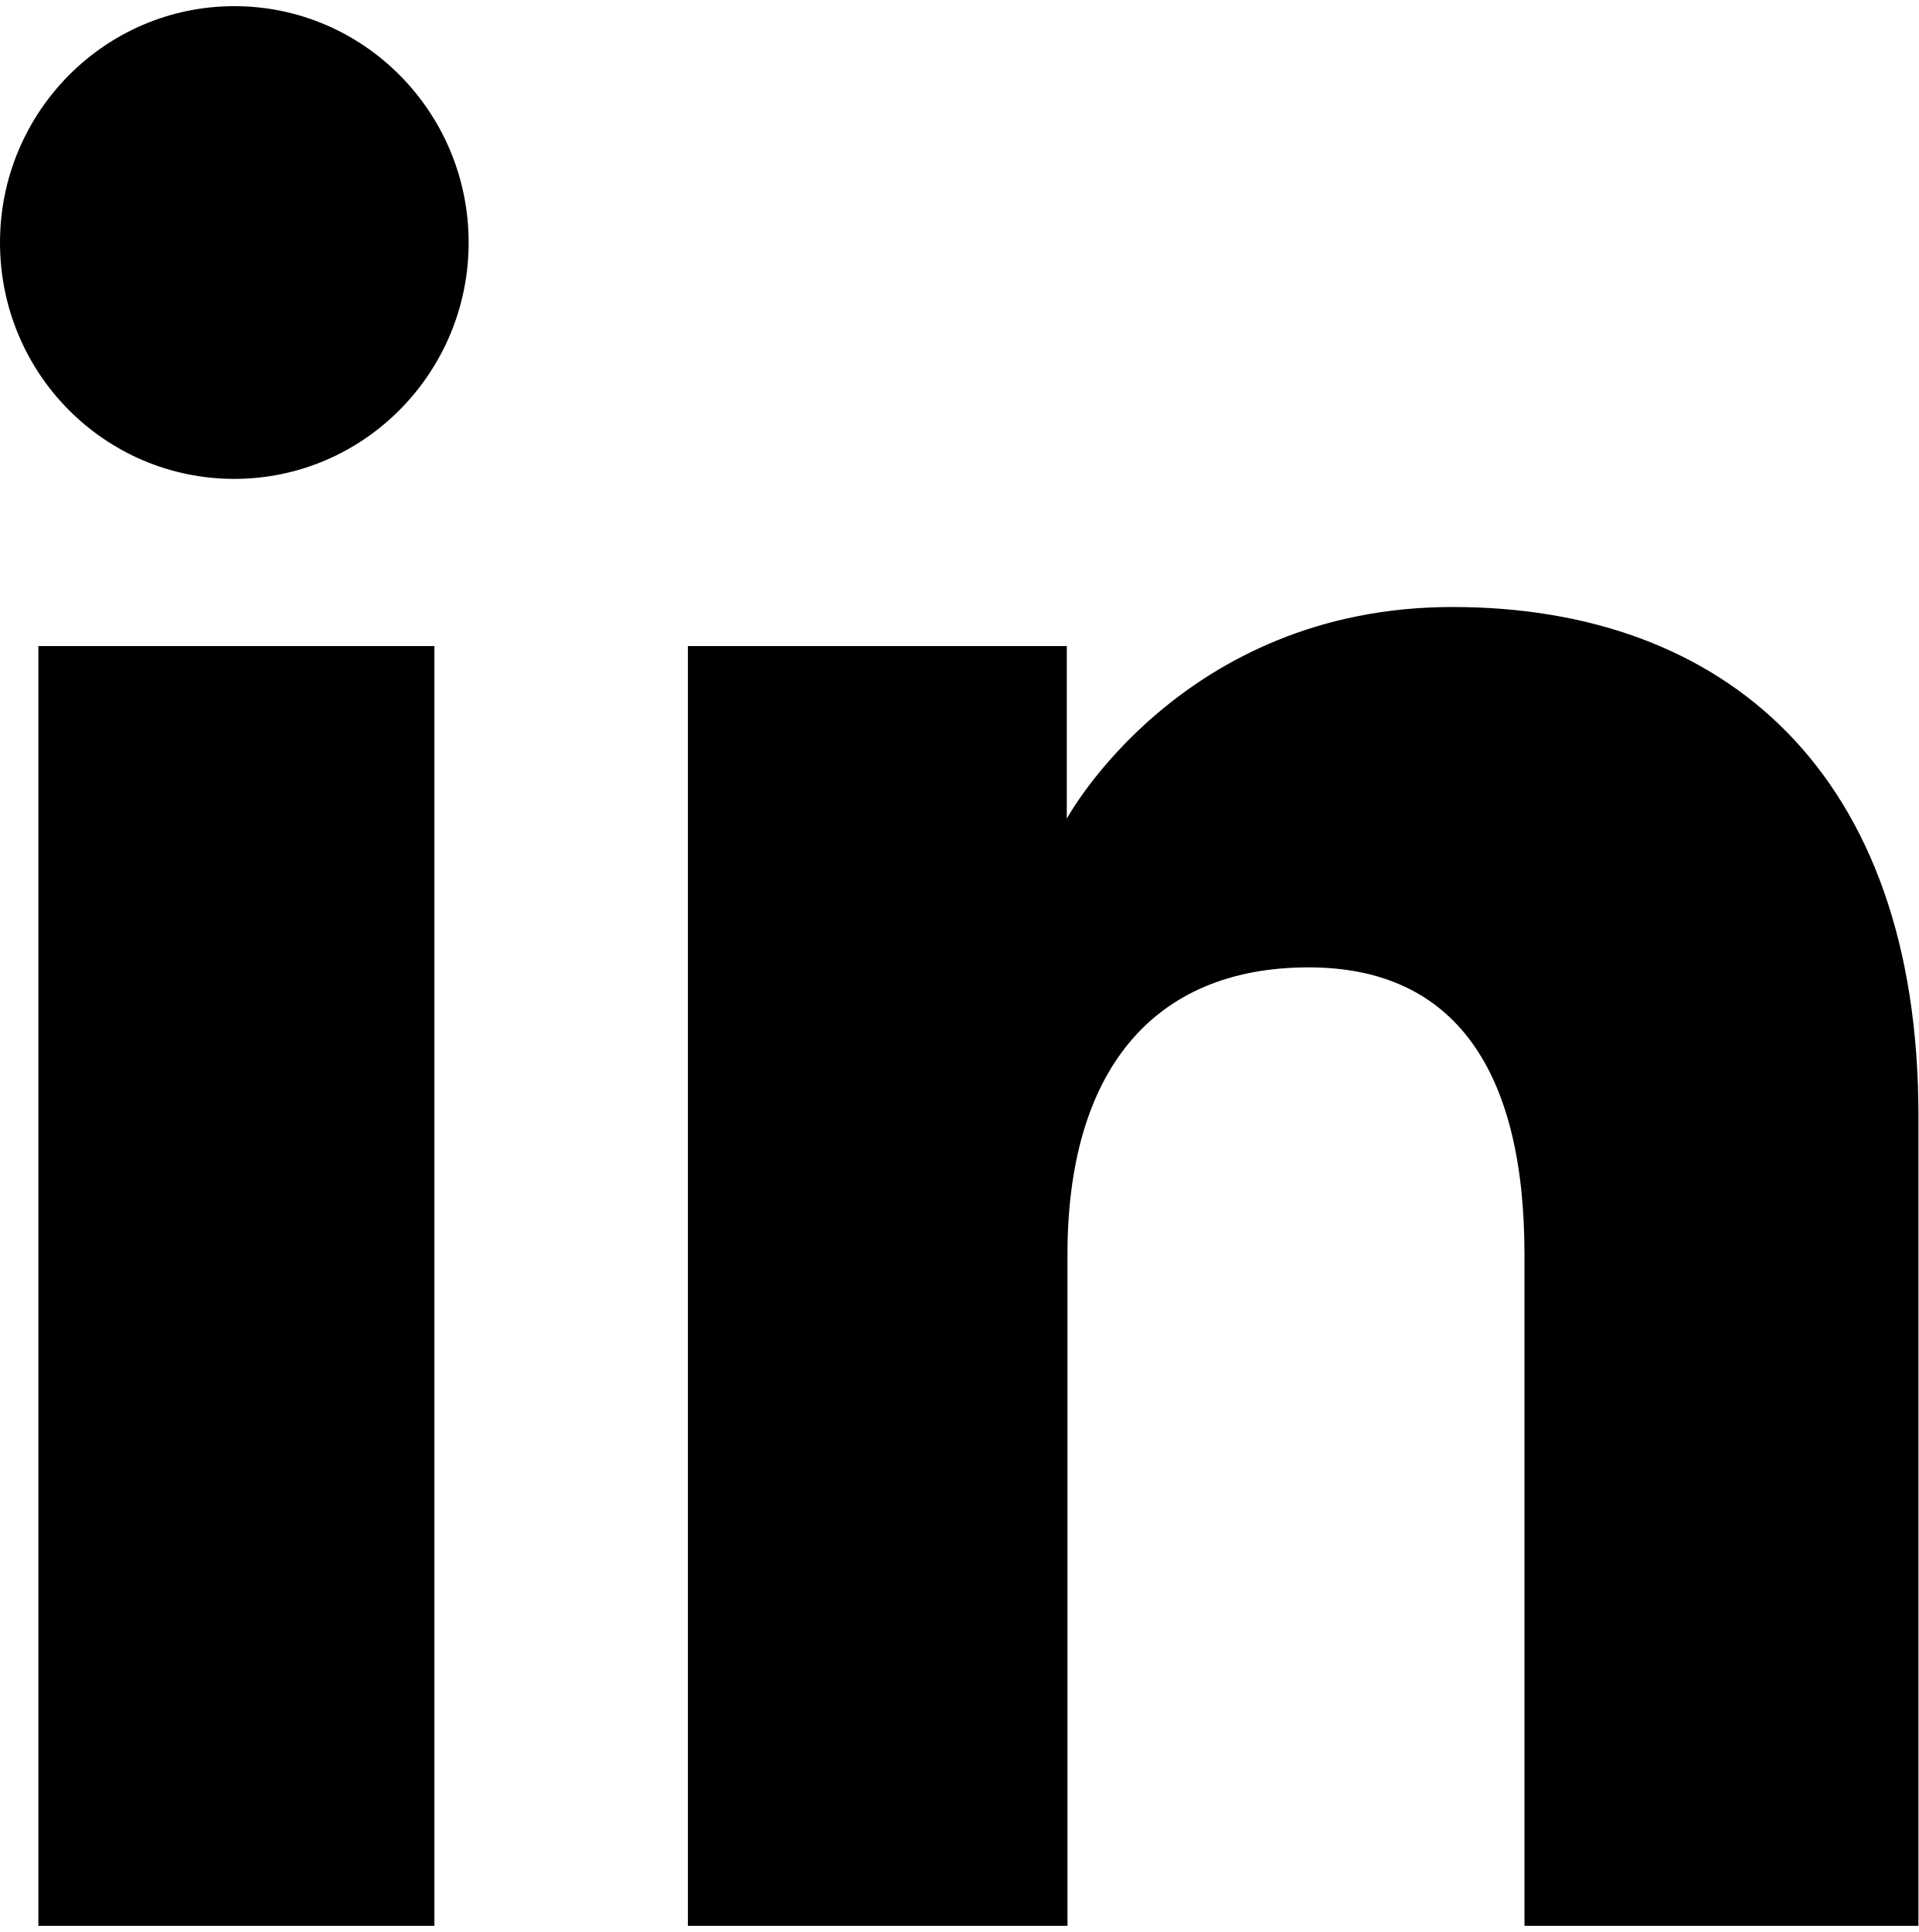
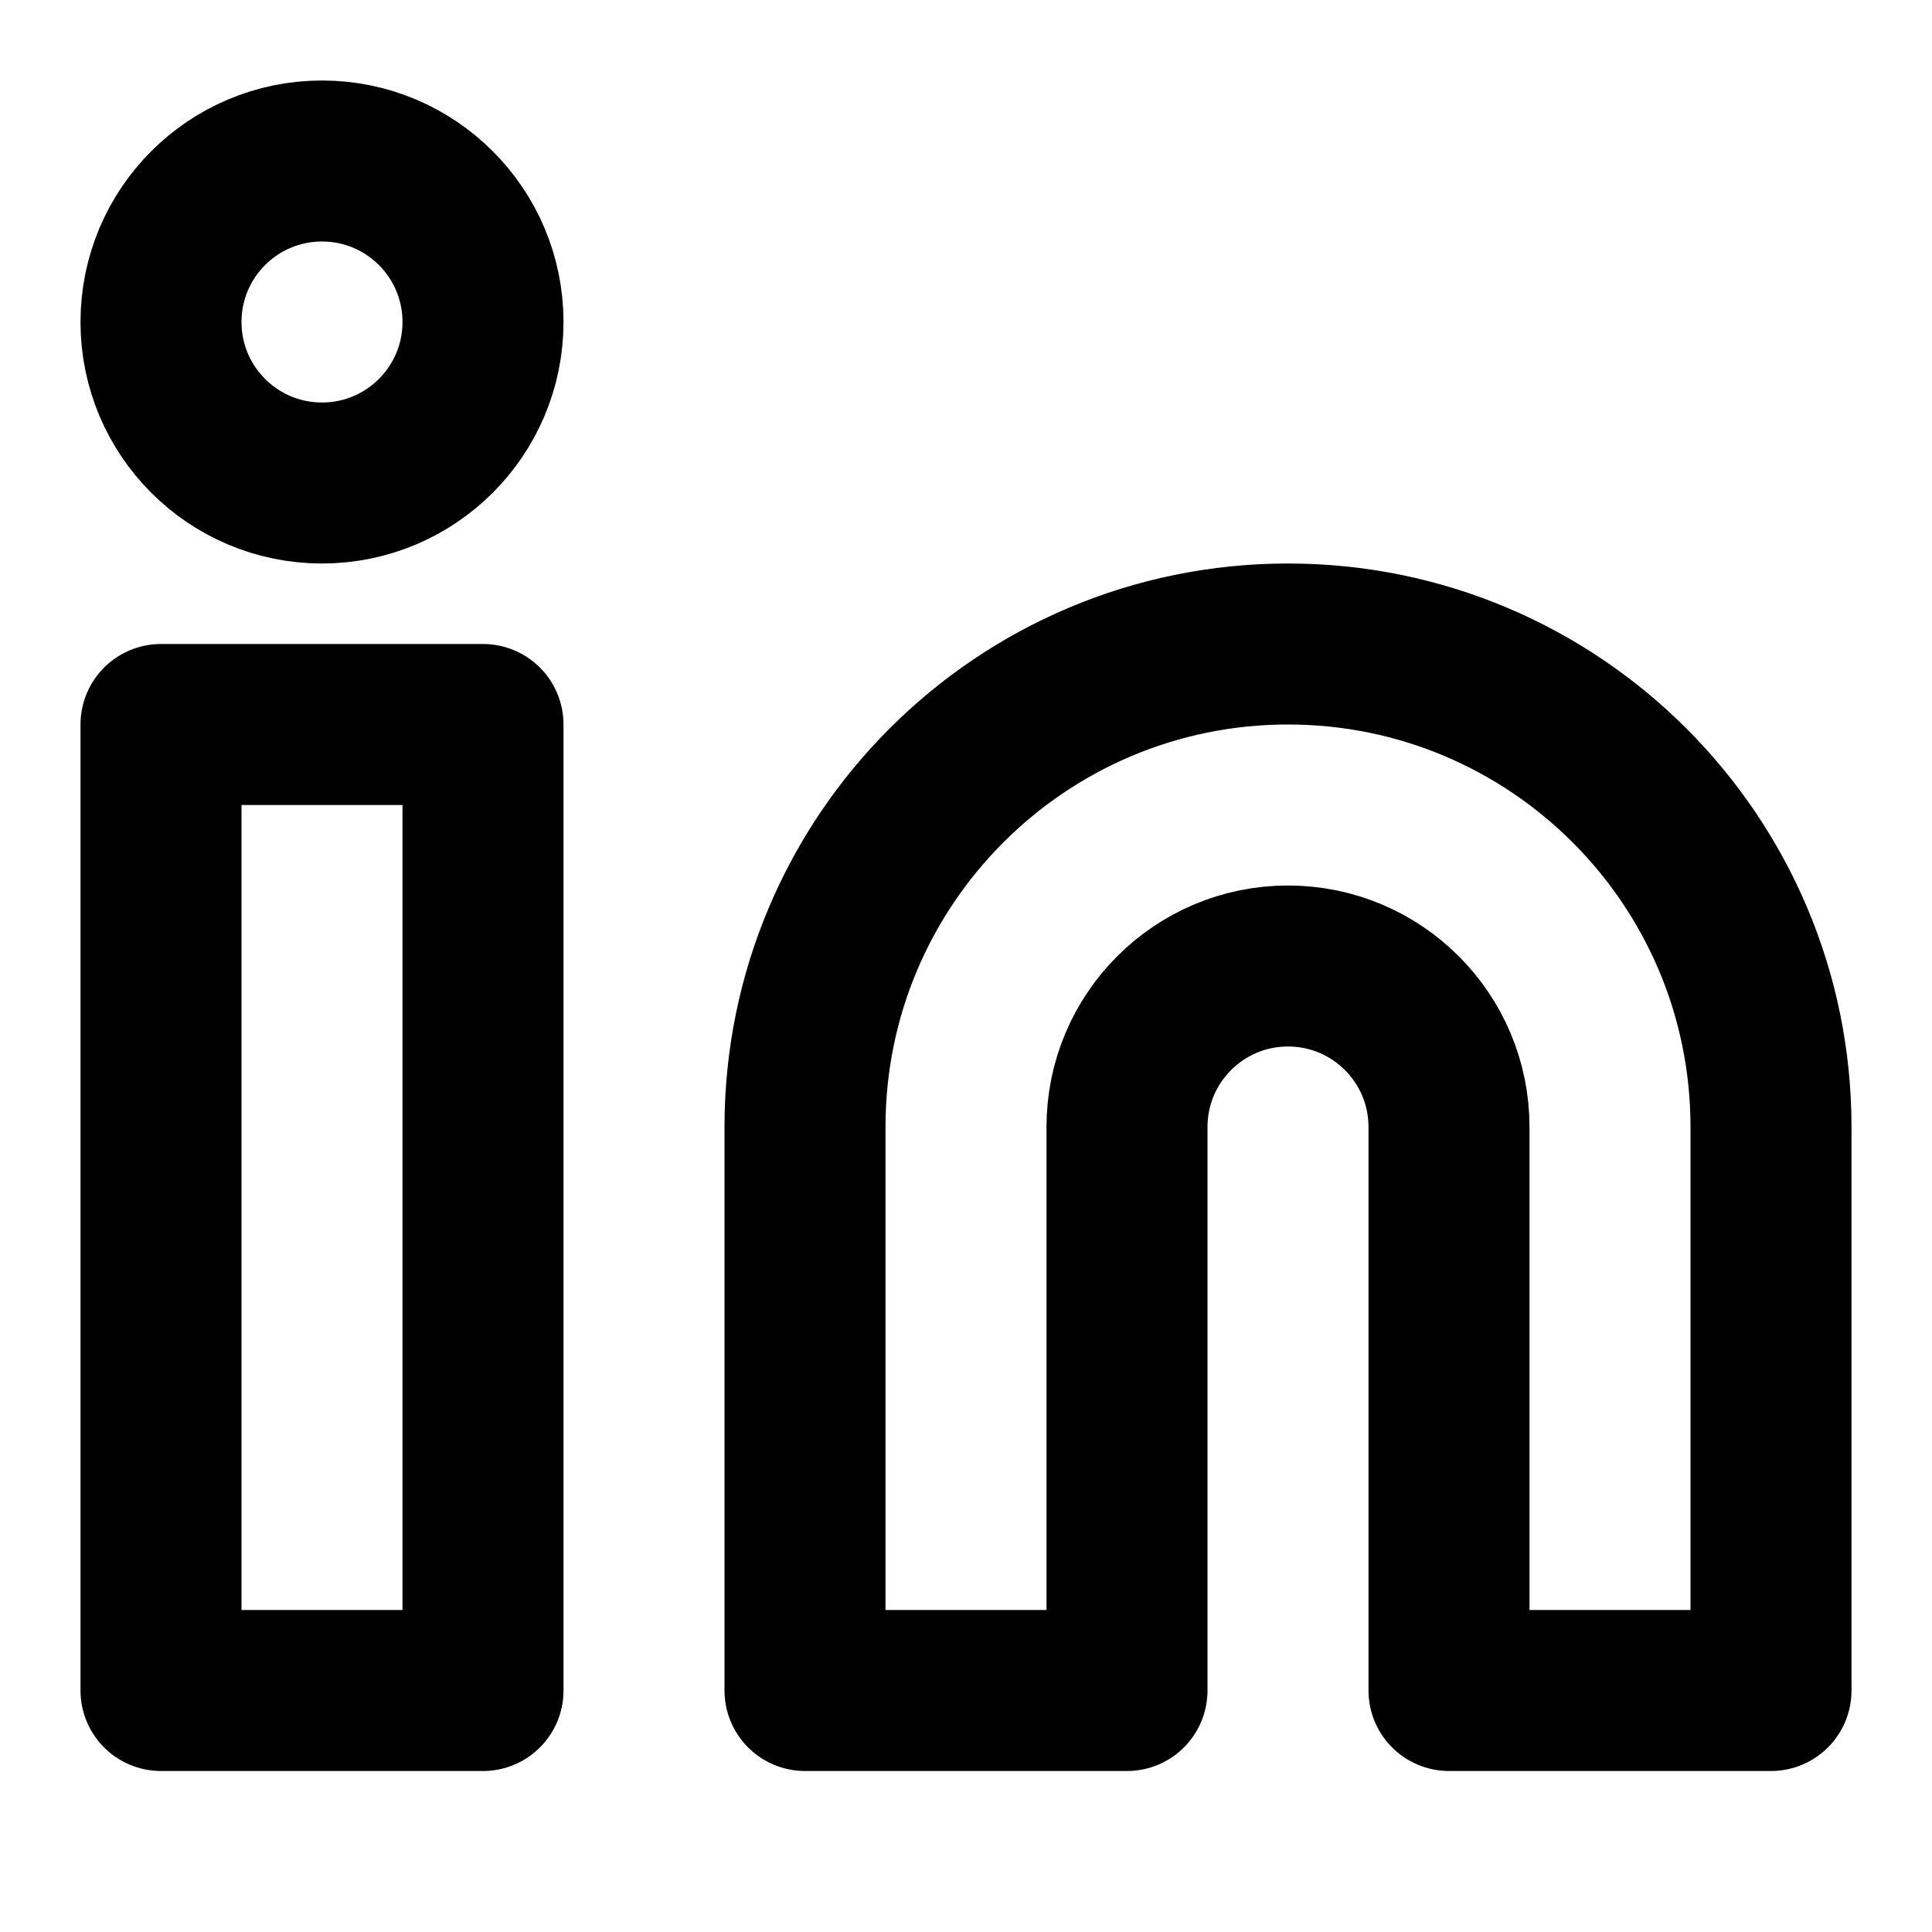
- <svg xmlns="http://www.w3.org/2000/svg" width="280px" height="282px" viewBox="0 0 280 282" version="1.1">
-   <g id="Page-1" stroke="none" stroke-width="1" fill="none" fill-rule="evenodd">
-     <g id="linkedin" fill="#000000" fill-rule="nonzero">
-       <path d="M68.4,35.4 C68.4,54.4 53.1,69.9 34.2,69.9 C15.3,69.9 -1.42108547e-14,54.5 -1.42108547e-14,35.4 C-1.42108547e-14,16.4 15.3,0.9 34.2,0.9 C53.1,0.9 68.4,16.4 68.4,35.4 Z M63.4,94.3 L5.6,94.3 L5.6,281.1 L63.4,281.1 L63.4,94.3 Z M155.8,94.3 L100.4,94.3 L100.4,281.1 L155.8,281.1 C155.8,281.1 155.8,211.8 155.8,183.1 C155.8,156.8 167.9,141.2 191,141.2 C212.3,141.2 222.5,156.2 222.5,183.1 C222.5,210 222.5,281.1 222.5,281.1 L280,281.1 C280,281.1 280,212.9 280,162.8 C280,112.8 251.7,88.6 212,88.6 C172.4,88.6 155.7,119.5 155.7,119.5 L155.7,94.3 L155.8,94.3 Z" id="Shape" />
-     </g>
-   </g>
+ <svg xmlns="http://www.w3.org/2000/svg" width="24" height="24" viewBox="0 0 24 24" fill="none" stroke="currentColor" stroke-width="2" stroke-linecap="round" stroke-linejoin="round">
+   <path d="M16 8a6 6 0 0 1 6 6v7h-4v-7a2 2 0 0 0-2-2 2 2 0 0 0-2 2v7h-4v-7a6 6 0 0 1 6-6z" />
+   <rect x="2" y="9" width="4" height="12" />
+   <circle cx="4" cy="4" r="2" />
</svg>
